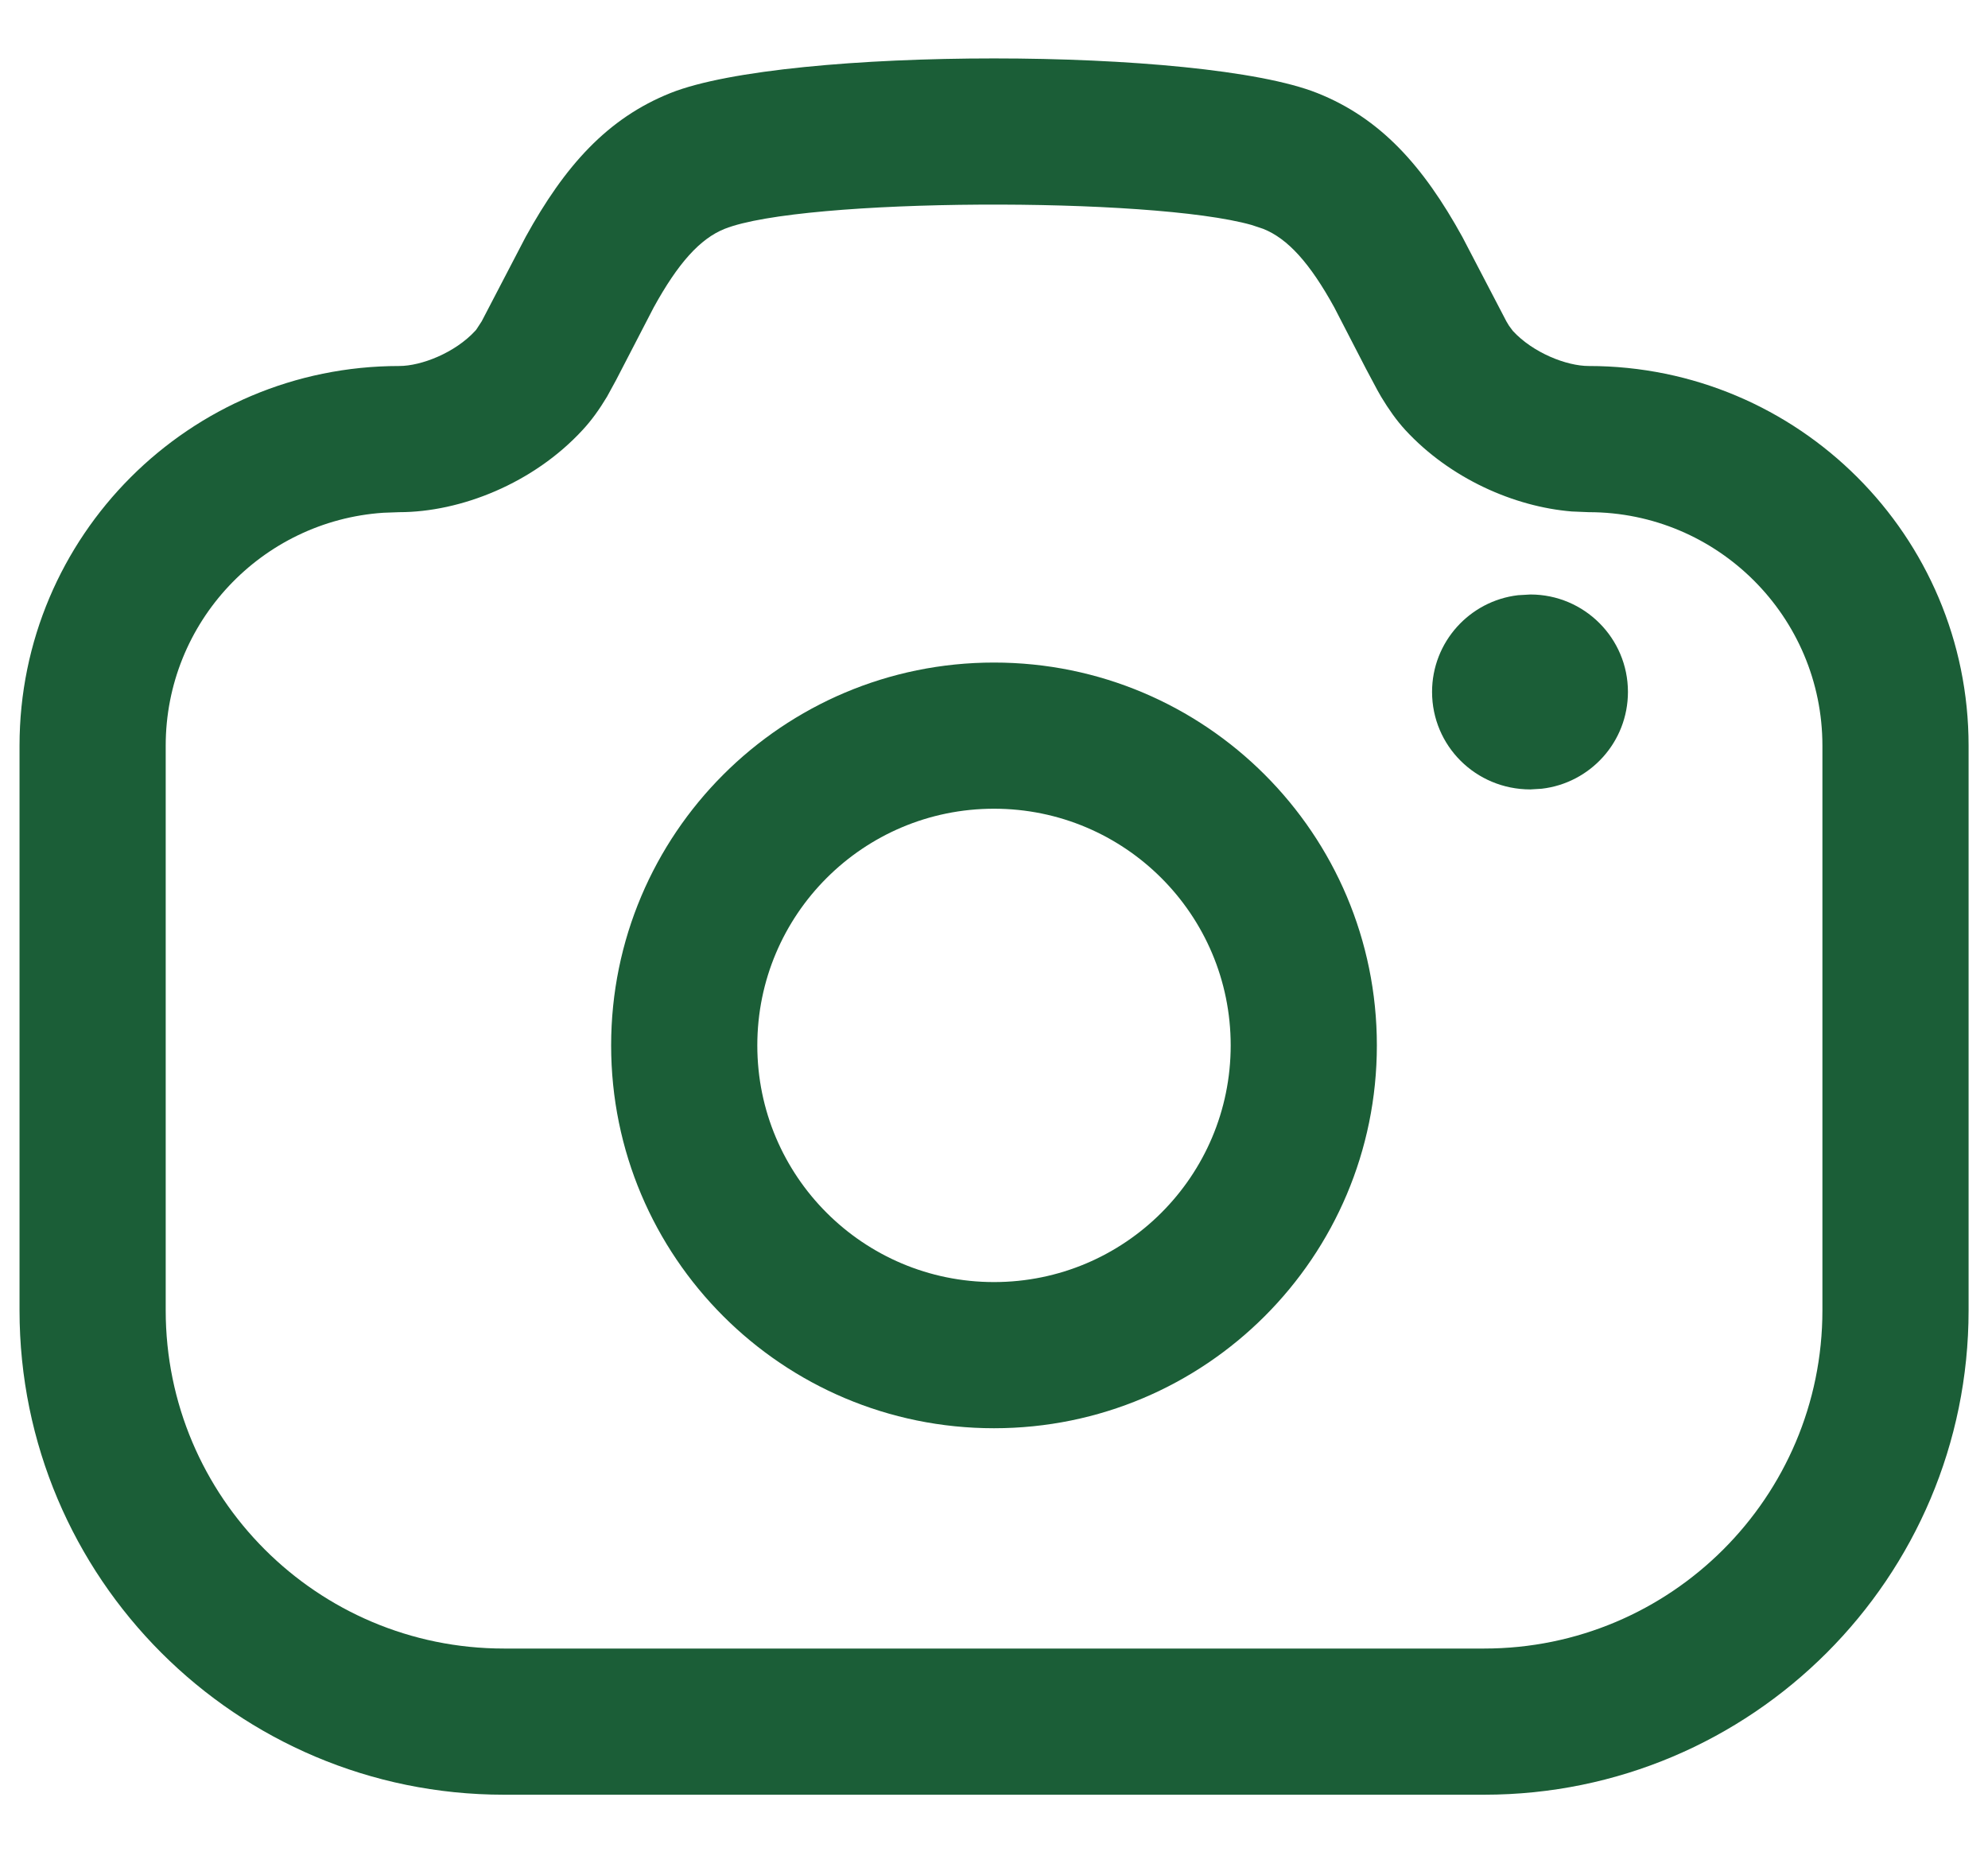
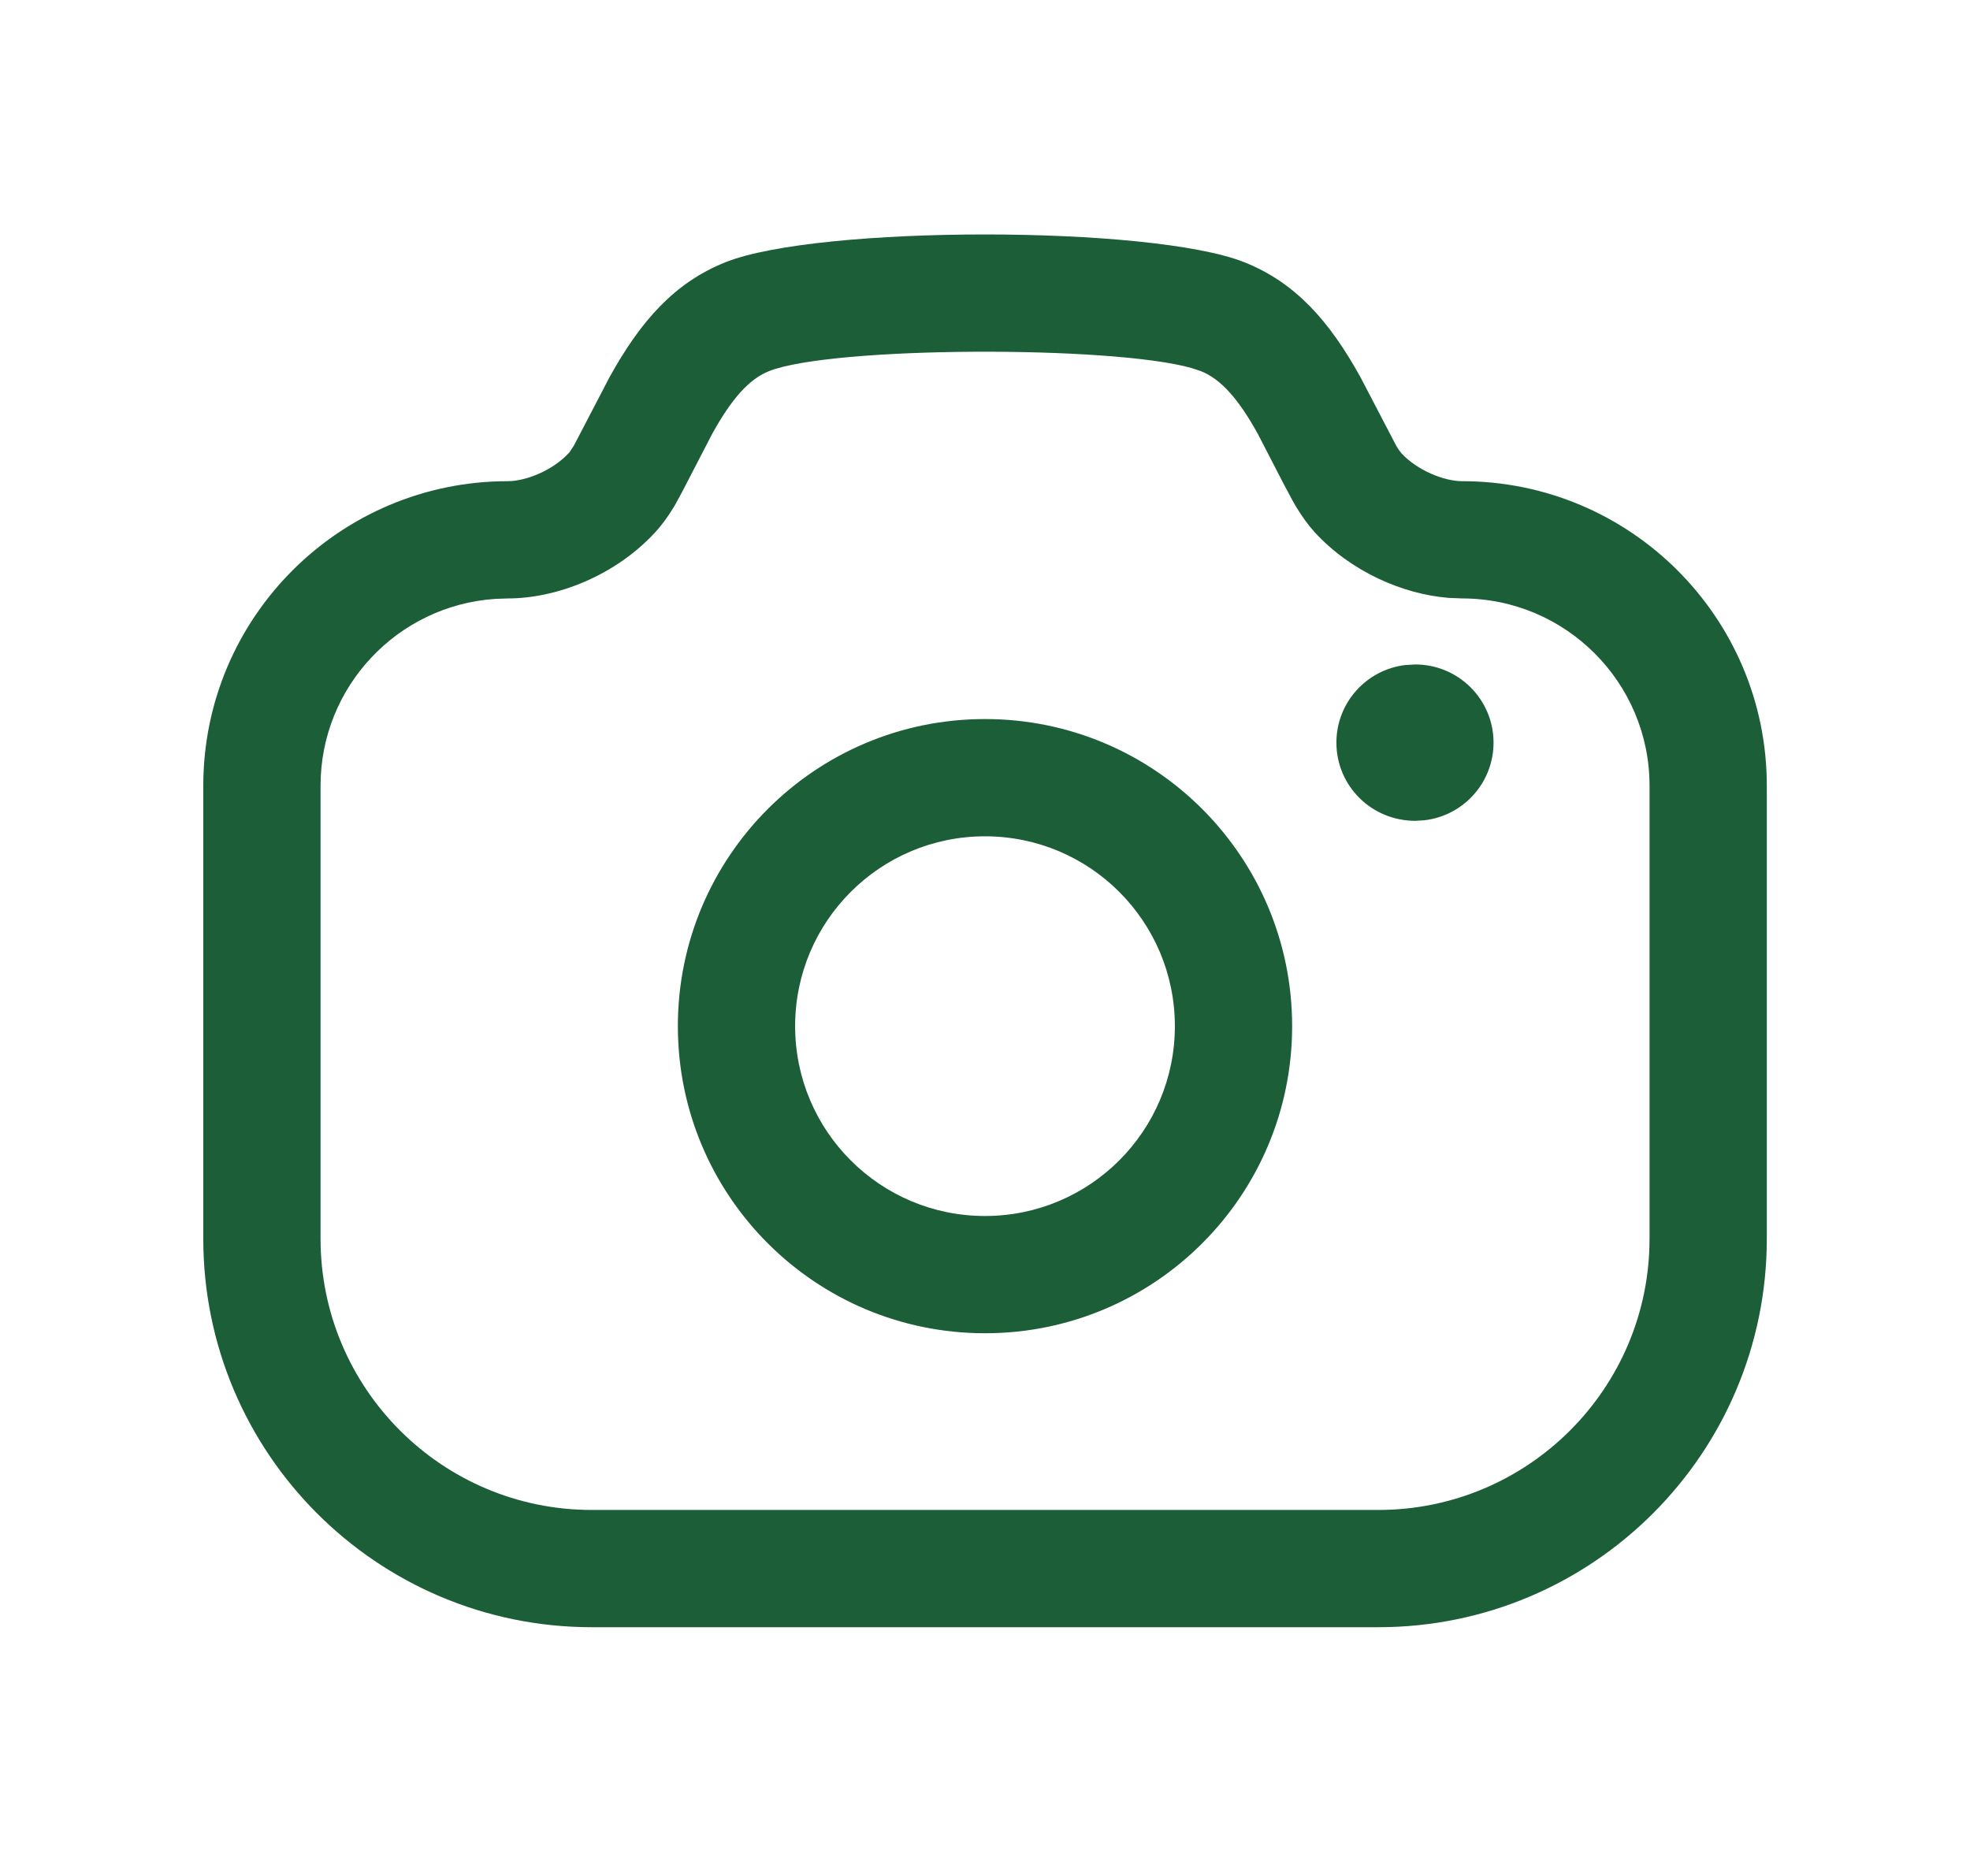
- <svg xmlns="http://www.w3.org/2000/svg" width="17" height="16" viewBox="0 0 17 16" fill="none">
-   <path fill-rule="evenodd" clip-rule="evenodd" d="M4.495 2.026C4.83 1.418 5.194 1.011 5.735 0.795C6.726 0.401 10.275 0.401 11.265 0.796C11.805 1.011 12.17 1.418 12.505 2.026L12.882 2.749C12.89 2.763 12.898 2.776 12.905 2.787L12.937 2.83C13.109 3.017 13.396 3.13 13.586 3.13C15.379 3.13 16.834 4.584 16.834 6.377V11.206C16.834 13.493 14.979 15.348 12.692 15.348H4.309C2.021 15.348 0.167 13.493 0.167 11.206V6.377C0.167 4.584 1.621 3.13 3.414 3.13C3.603 3.13 3.891 3.017 4.063 2.83C4.067 2.827 4.071 2.821 4.076 2.814L4.119 2.748L4.495 2.026ZM11.41 2.629C11.202 2.251 11.013 2.041 10.802 1.957L10.703 1.924C9.845 1.681 6.862 1.692 6.197 1.957C5.986 2.041 5.798 2.251 5.59 2.629L5.269 3.249L5.191 3.392C5.125 3.502 5.059 3.594 4.983 3.676C4.561 4.135 3.937 4.38 3.414 4.38L3.278 4.385C2.238 4.455 1.417 5.321 1.417 6.377V11.206C1.417 12.803 2.712 14.098 4.309 14.098H12.692C14.288 14.098 15.584 12.803 15.584 11.206V6.377C15.584 5.275 14.689 4.38 13.586 4.38L13.441 4.374C12.95 4.334 12.4 4.093 12.016 3.676C11.942 3.595 11.877 3.503 11.811 3.394C11.802 3.378 11.79 3.358 11.777 3.334L11.68 3.152L11.41 2.629Z" fill="#1B5E37" />
-   <path d="M13.087 5.084C13.547 5.084 13.921 5.457 13.921 5.917C13.921 6.345 13.599 6.697 13.184 6.745L13.087 6.751C12.619 6.751 12.246 6.378 12.246 5.917C12.246 5.49 12.568 5.138 12.982 5.09L13.087 5.084Z" fill="#1B5E37" />
-   <path fill-rule="evenodd" clip-rule="evenodd" d="M5.226 8.94C5.226 7.132 6.691 5.666 8.5 5.666C10.309 5.666 11.774 7.132 11.774 8.94C11.774 10.749 10.309 12.214 8.5 12.214C6.691 12.214 5.226 10.749 5.226 8.94ZM10.524 8.94C10.524 7.822 9.618 6.916 8.5 6.916C7.382 6.916 6.476 7.822 6.476 8.94C6.476 10.058 7.382 10.964 8.5 10.964C9.618 10.964 10.524 10.058 10.524 8.94Z" fill="#1B5E37" />
+ <svg xmlns="http://www.w3.org/2000/svg" width="21" height="20" viewBox="0 0 21 20" fill="none">
+   <path fill-rule="evenodd" clip-rule="evenodd" d="M6.495 4.026C6.83 3.418 7.194 3.011 7.735 2.795C8.726 2.401 12.275 2.401 13.265 2.796C13.805 3.011 14.17 3.418 14.505 4.026L14.882 4.749C14.89 4.763 14.898 4.776 14.905 4.787L14.937 4.83C15.109 5.017 15.396 5.13 15.586 5.13C17.379 5.13 18.834 6.584 18.834 8.377V13.206C18.834 15.493 16.979 17.348 14.692 17.348H6.309C4.021 17.348 2.167 15.493 2.167 13.206V8.377C2.167 6.584 3.621 5.13 5.414 5.13C5.603 5.13 5.891 5.017 6.063 4.83C6.067 4.827 6.071 4.821 6.076 4.814L6.119 4.748L6.495 4.026ZM13.41 4.629C13.202 4.251 13.013 4.041 12.802 3.957L12.703 3.924C11.845 3.681 8.862 3.692 8.197 3.957C7.986 4.041 7.798 4.251 7.59 4.629L7.269 5.249L7.191 5.392C7.125 5.502 7.059 5.594 6.983 5.676C6.561 6.135 5.937 6.38 5.414 6.38L5.278 6.385C4.238 6.455 3.417 7.321 3.417 8.377V13.206C3.417 14.803 4.712 16.098 6.309 16.098H14.692C16.288 16.098 17.584 14.803 17.584 13.206V8.377C17.584 7.275 16.689 6.38 15.586 6.38L15.441 6.374C14.95 6.334 14.4 6.093 14.016 5.676C13.942 5.595 13.877 5.503 13.811 5.394C13.802 5.378 13.79 5.358 13.777 5.334L13.68 5.152L13.41 4.629Z" fill="#1B5E37" />
+   <path d="M15.087 7.084C15.547 7.084 15.921 7.457 15.921 7.917C15.921 8.345 15.599 8.697 15.184 8.745L15.087 8.751C14.619 8.751 14.246 8.378 14.246 7.917C14.246 7.49 14.568 7.138 14.982 7.09L15.087 7.084Z" fill="#1B5E37" />
+   <path fill-rule="evenodd" clip-rule="evenodd" d="M7.226 10.94C7.226 9.132 8.691 7.666 10.5 7.666C12.309 7.666 13.774 9.132 13.774 10.94C13.774 12.749 12.309 14.214 10.5 14.214C8.691 14.214 7.226 12.749 7.226 10.94ZM12.524 10.94C12.524 9.822 11.618 8.916 10.5 8.916C9.382 8.916 8.476 9.822 8.476 10.94C8.476 12.058 9.382 12.964 10.5 12.964C11.618 12.964 12.524 12.058 12.524 10.94Z" fill="#1B5E37" />
</svg>
